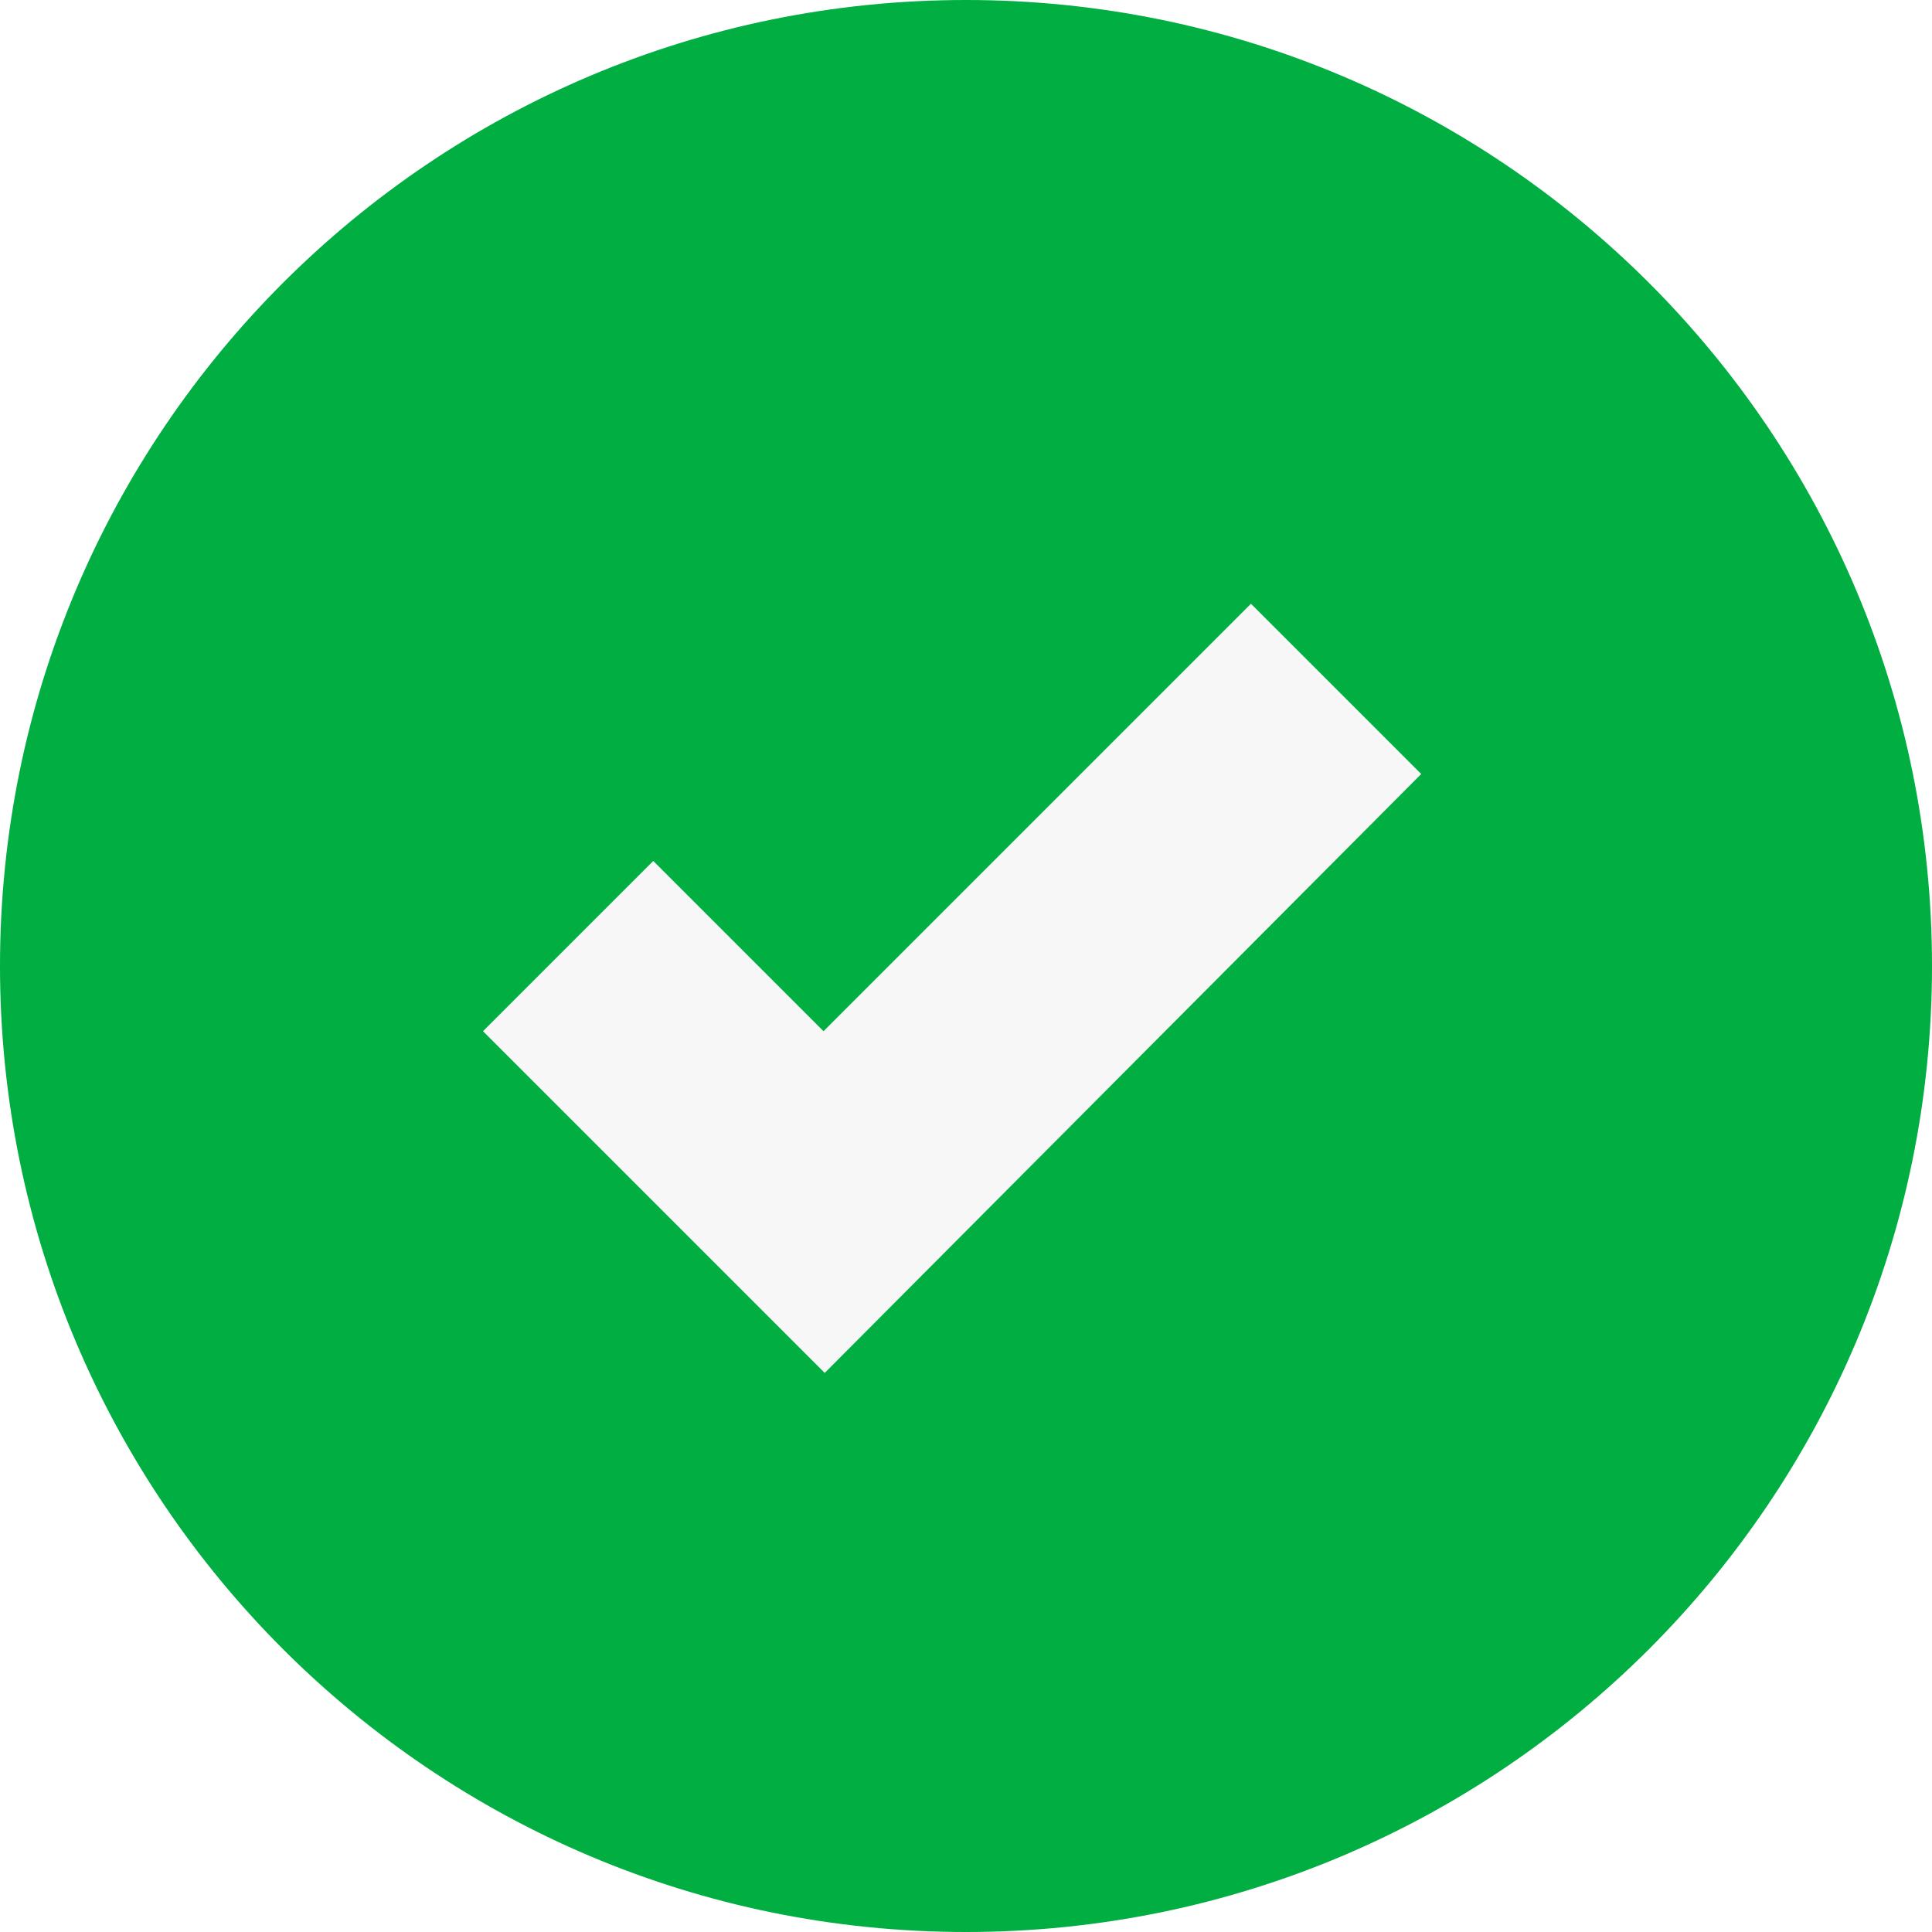
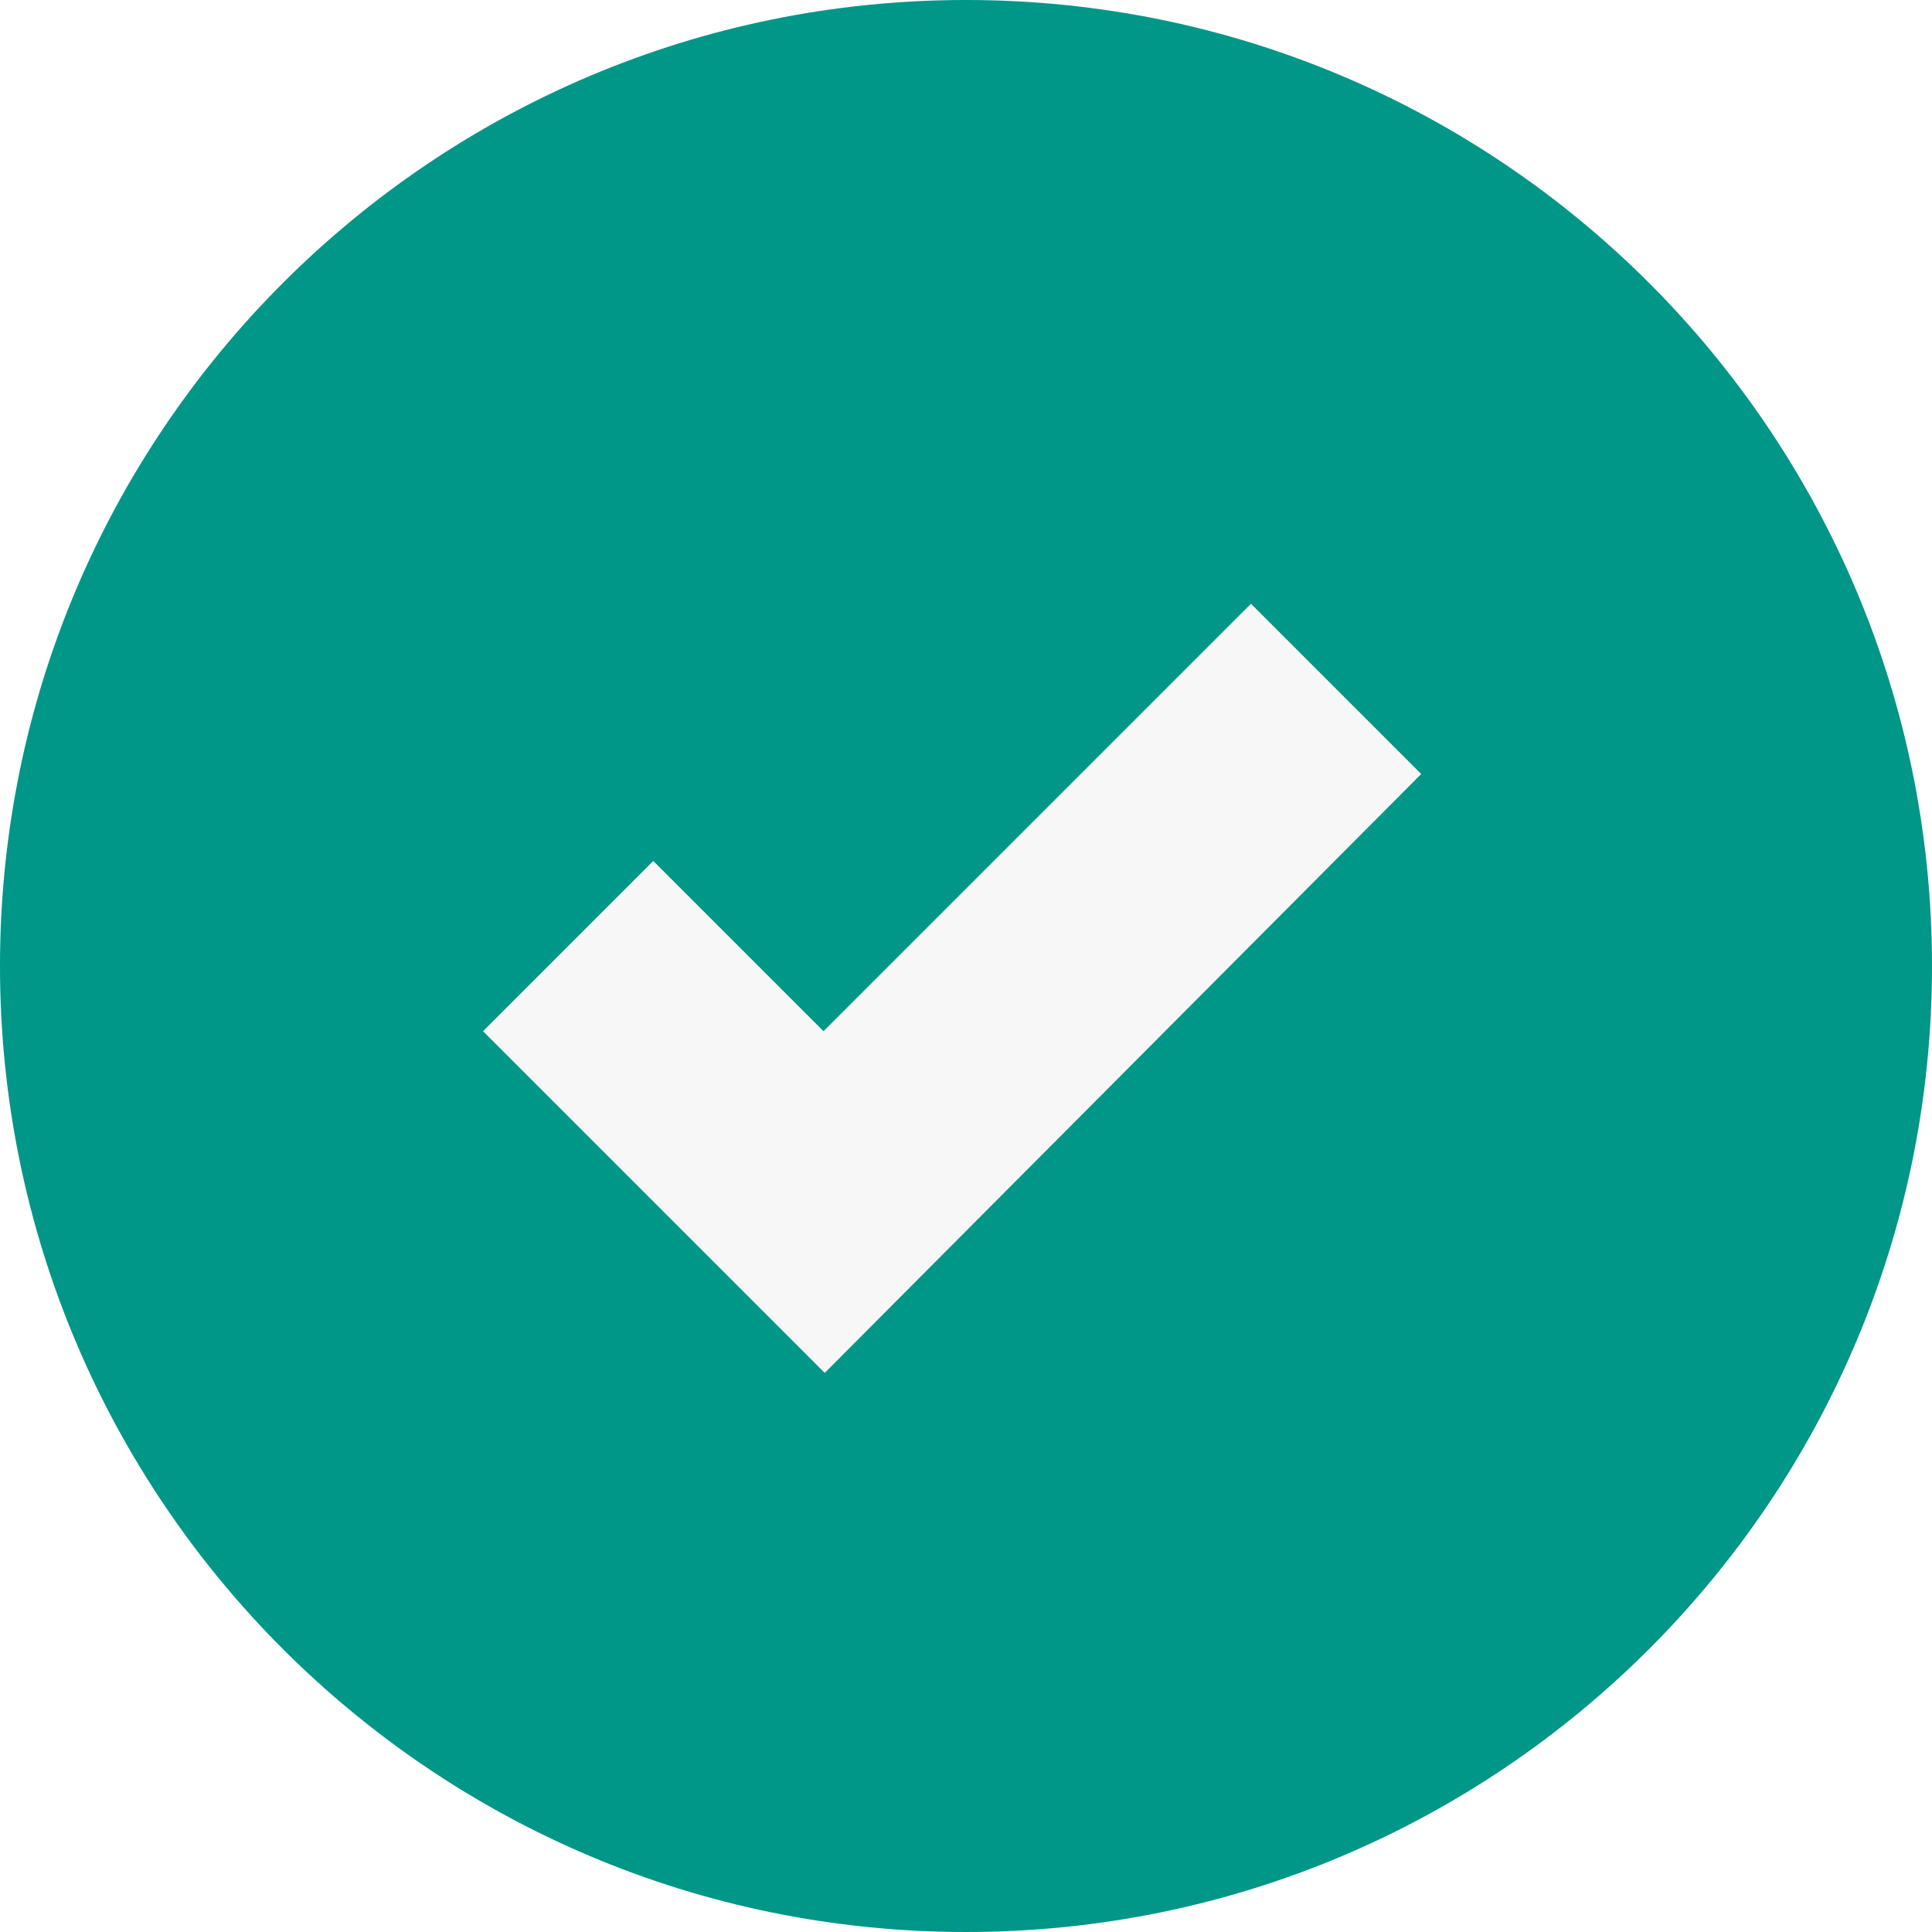
<svg xmlns="http://www.w3.org/2000/svg" width="16" height="16" viewBox="0 0 16 16" fill="none">
-   <rect width="16" height="16" rx="8" fill="#00AE42" />
+   <rect width="16" height="16" rx="8" fill="#009688" />
  <path d="M6.83 11.37L4 8.54L5.41 7.13L6.82 8.54L10.36 5L11.77 6.41L6.83 11.37Z" fill="#F7F7F7" />
</svg>
